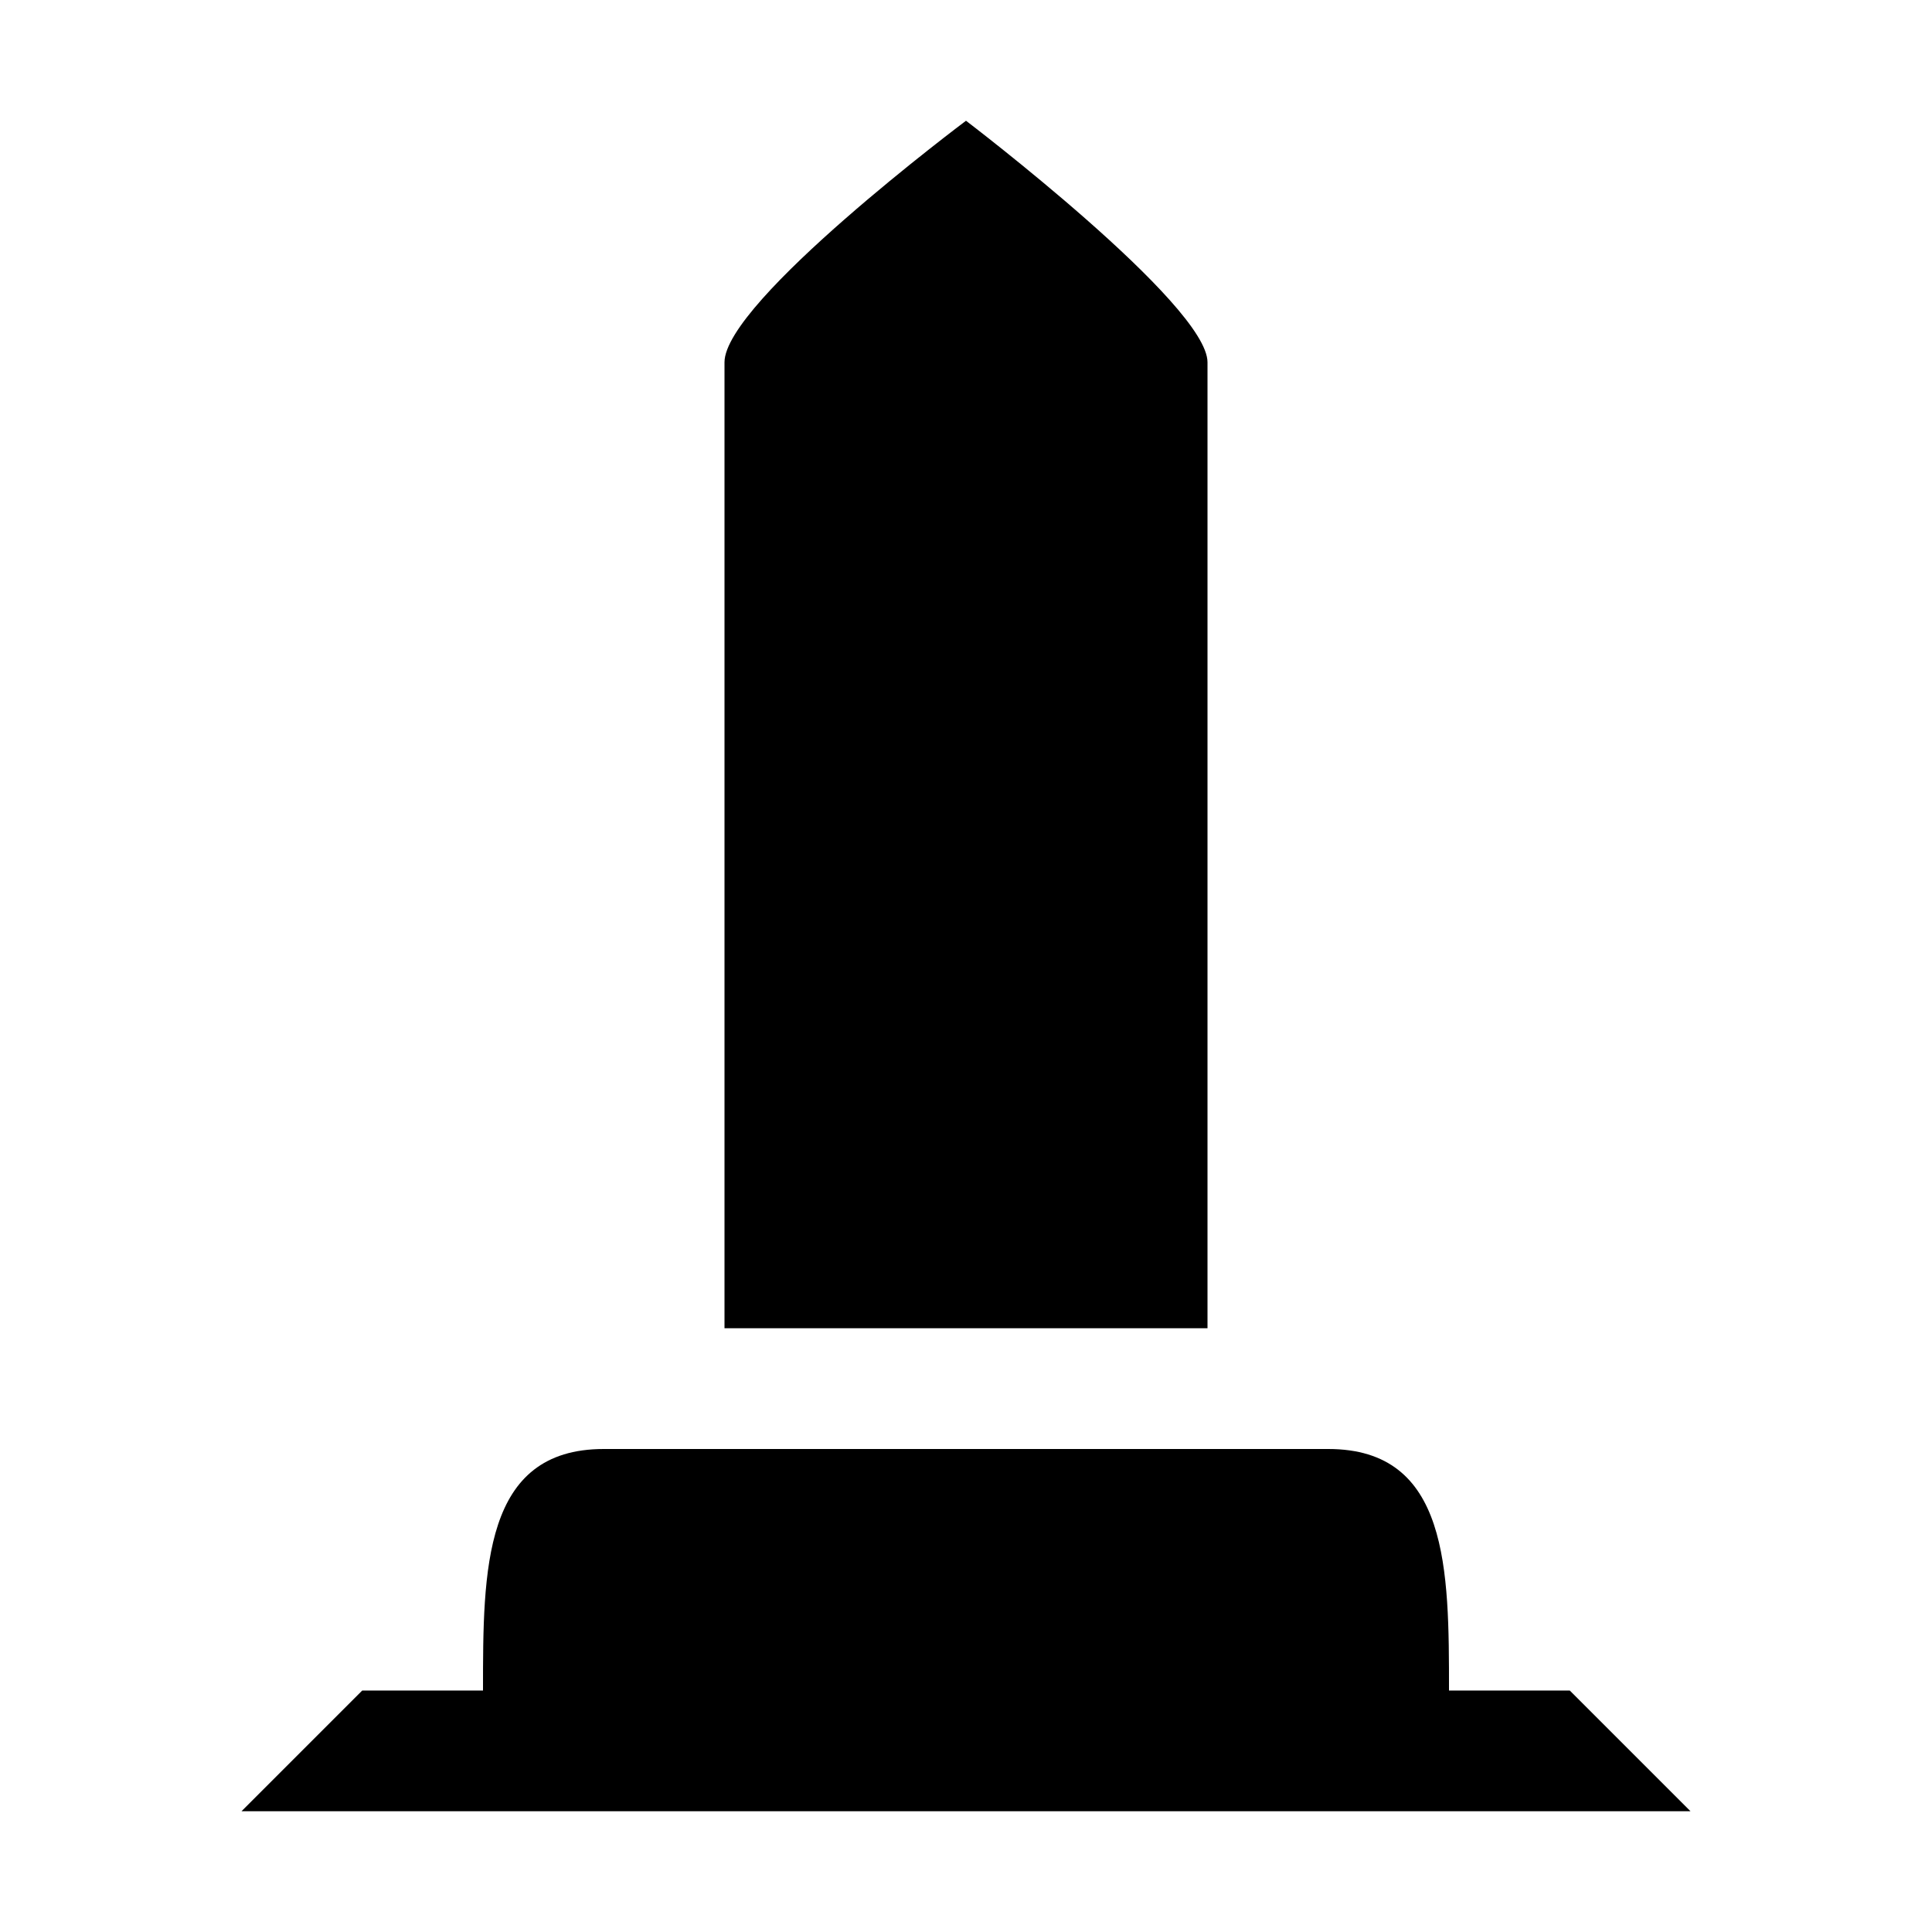
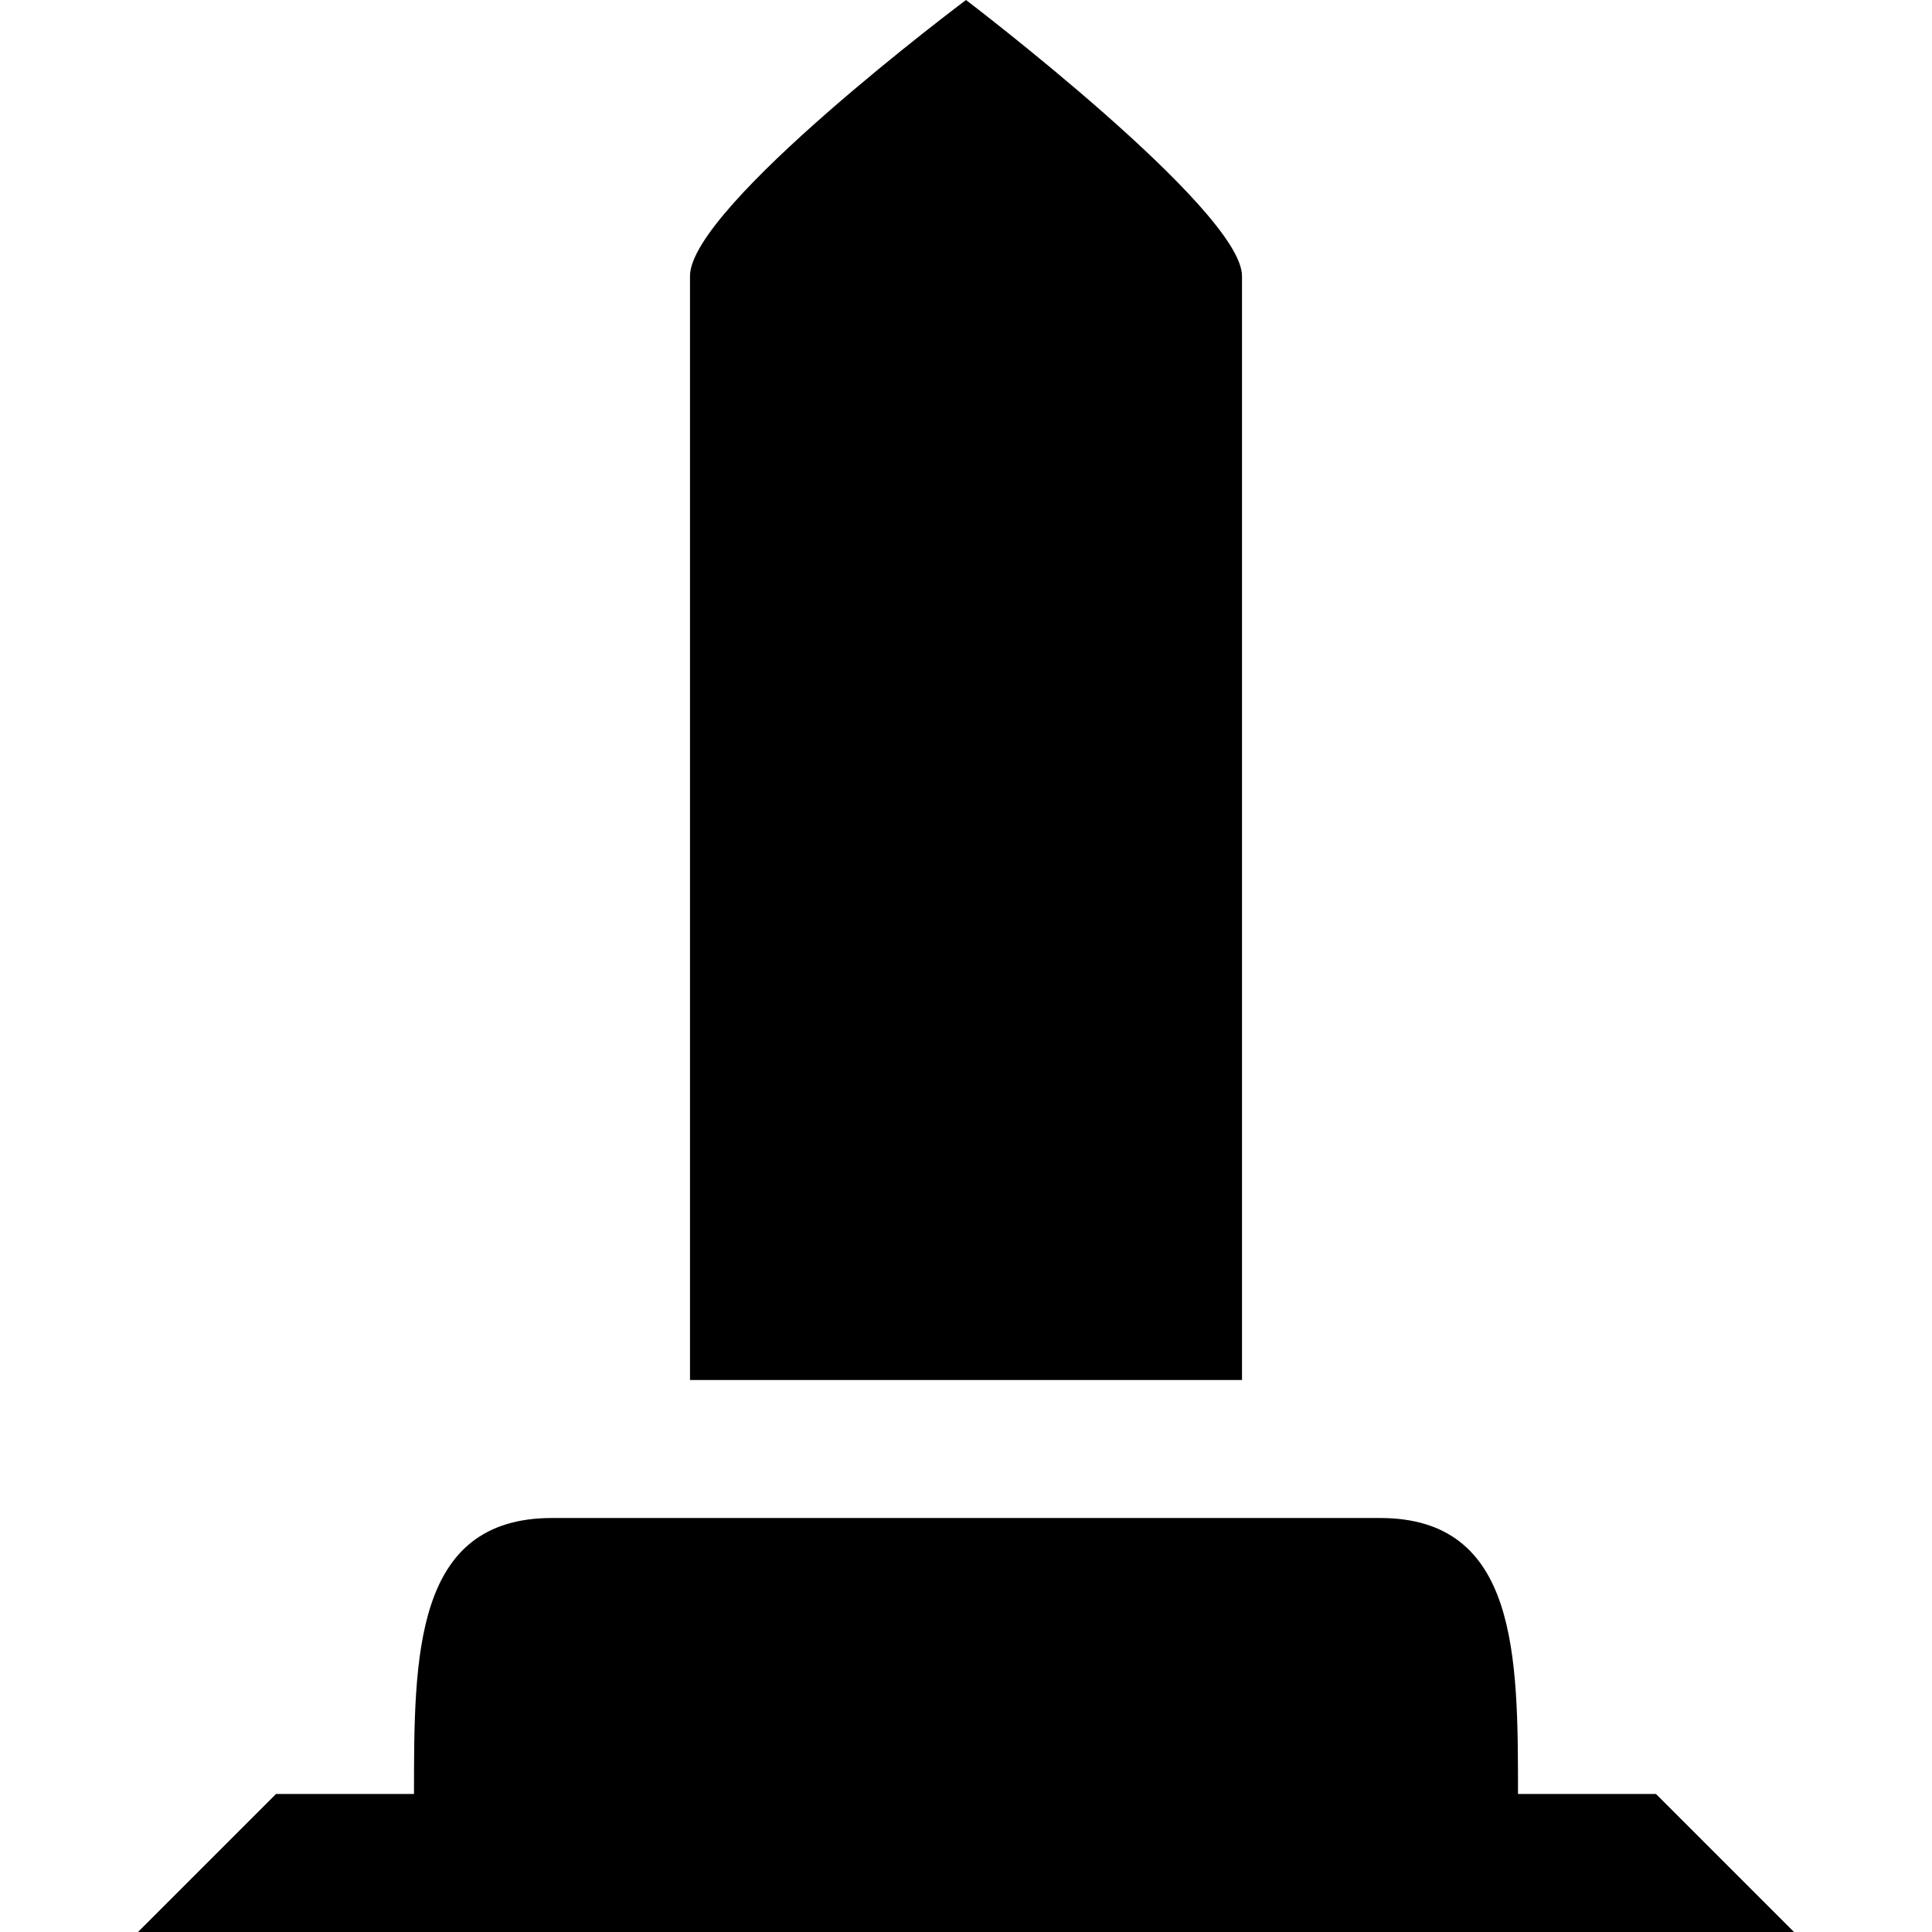
- <svg xmlns="http://www.w3.org/2000/svg" version="1.1" width="16" height="16" viewBox="0 0 16 16" id="svg2">
+ <svg xmlns="http://www.w3.org/2000/svg" version="1.1" width="14" height="14" viewBox="0 0 14 14" id="svg2">
  <defs id="defs6" />
+   <rect width="14" height="14" x="0" y="0" id="canvas" style="fill:none;stroke:none;visibility:hidden" />
  <rect width="16" height="16" x="0" y="0" id="canvas" style="fill:none;stroke:none;visibility:hidden" />
-   <path d="M 7,0 C 7,0 5,1.497 5,2 l 0,8 4,0 0,-8 C 9,1.521 7,0 7,0 z M 4,11 c -1,0 -1,1 -1,2 l -1,0 -1,1 12,0 -1,-1 -1,0 c 0,-1 0,-2 -1,-2 z" id="monument" style="fill:#000000;fill-opacity:1;stroke:none" transform="translate(1,1)" />
+   <path d="M 7,0 C 7,0 5,1.497 5,2 l 0,8 4,0 0,-8 C 9,1.521 7,0 7,0 z M 4,11 c -1,0 -1,1 -1,2 l -1,0 -1,1 12,0 -1,-1 -1,0 c 0,-1 0,-2 -1,-2 z" id="monument" style="fill:#000000;fill-opacity:1;stroke:none" />
</svg>
